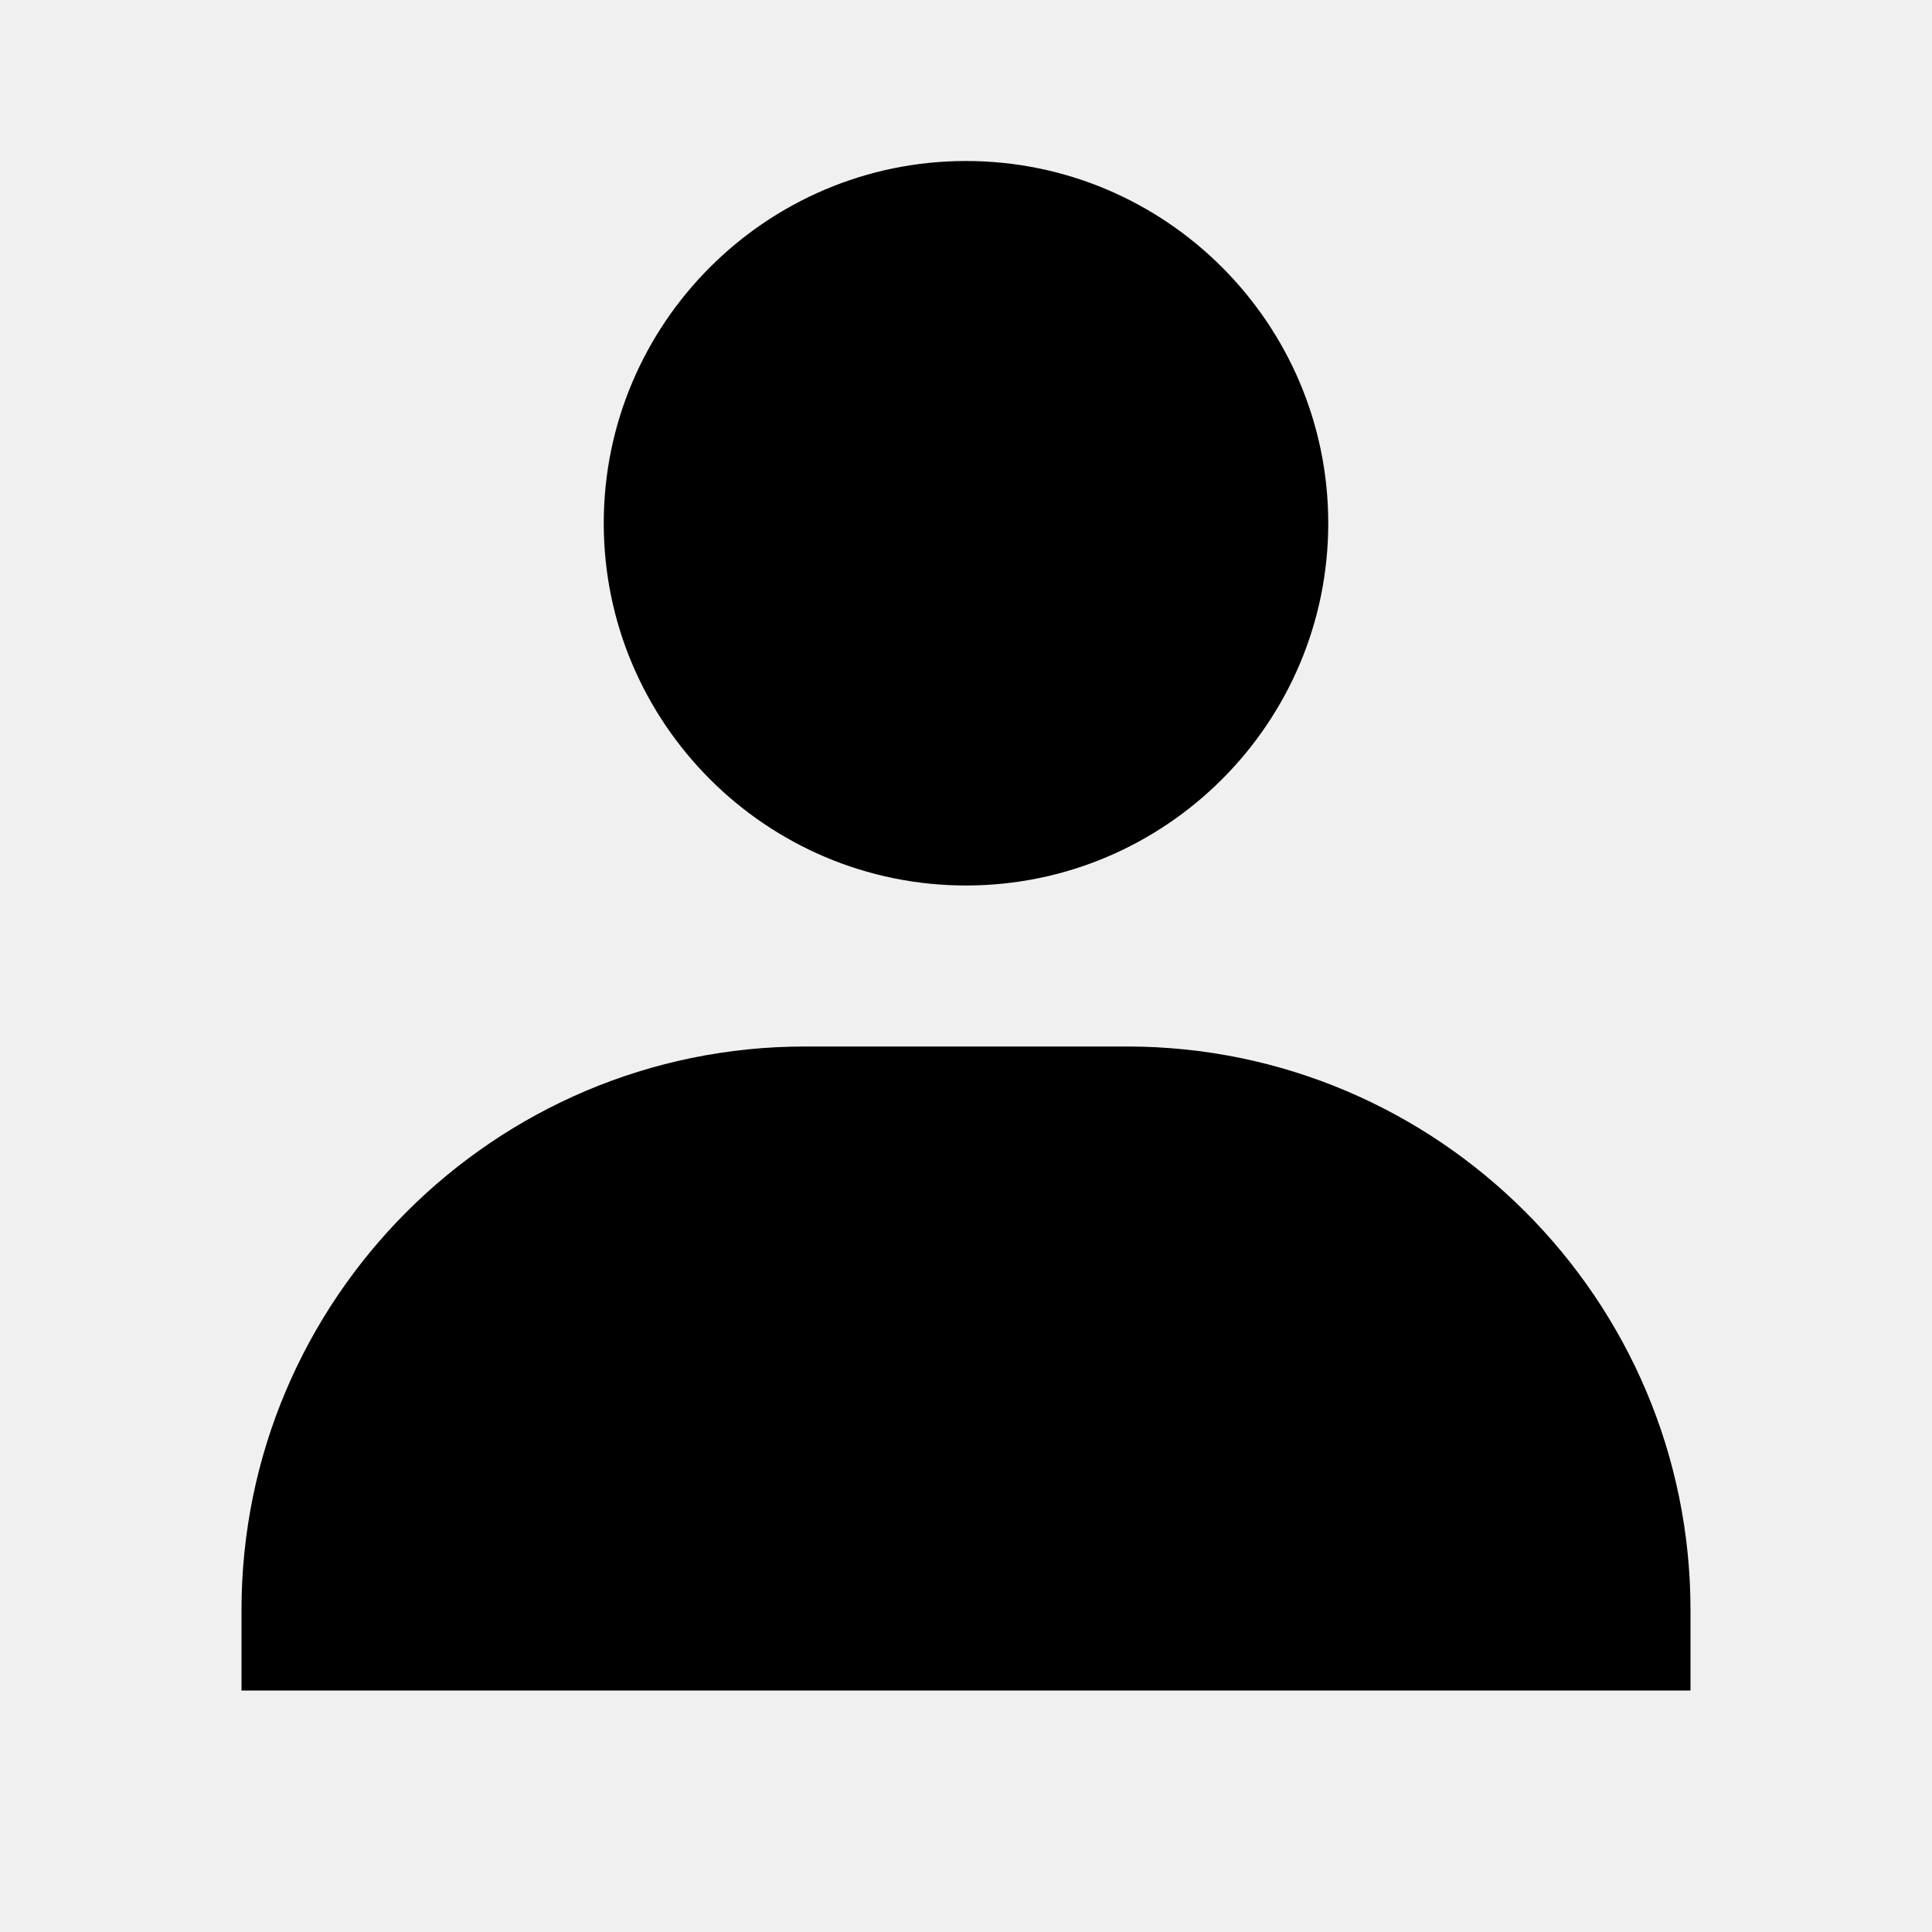
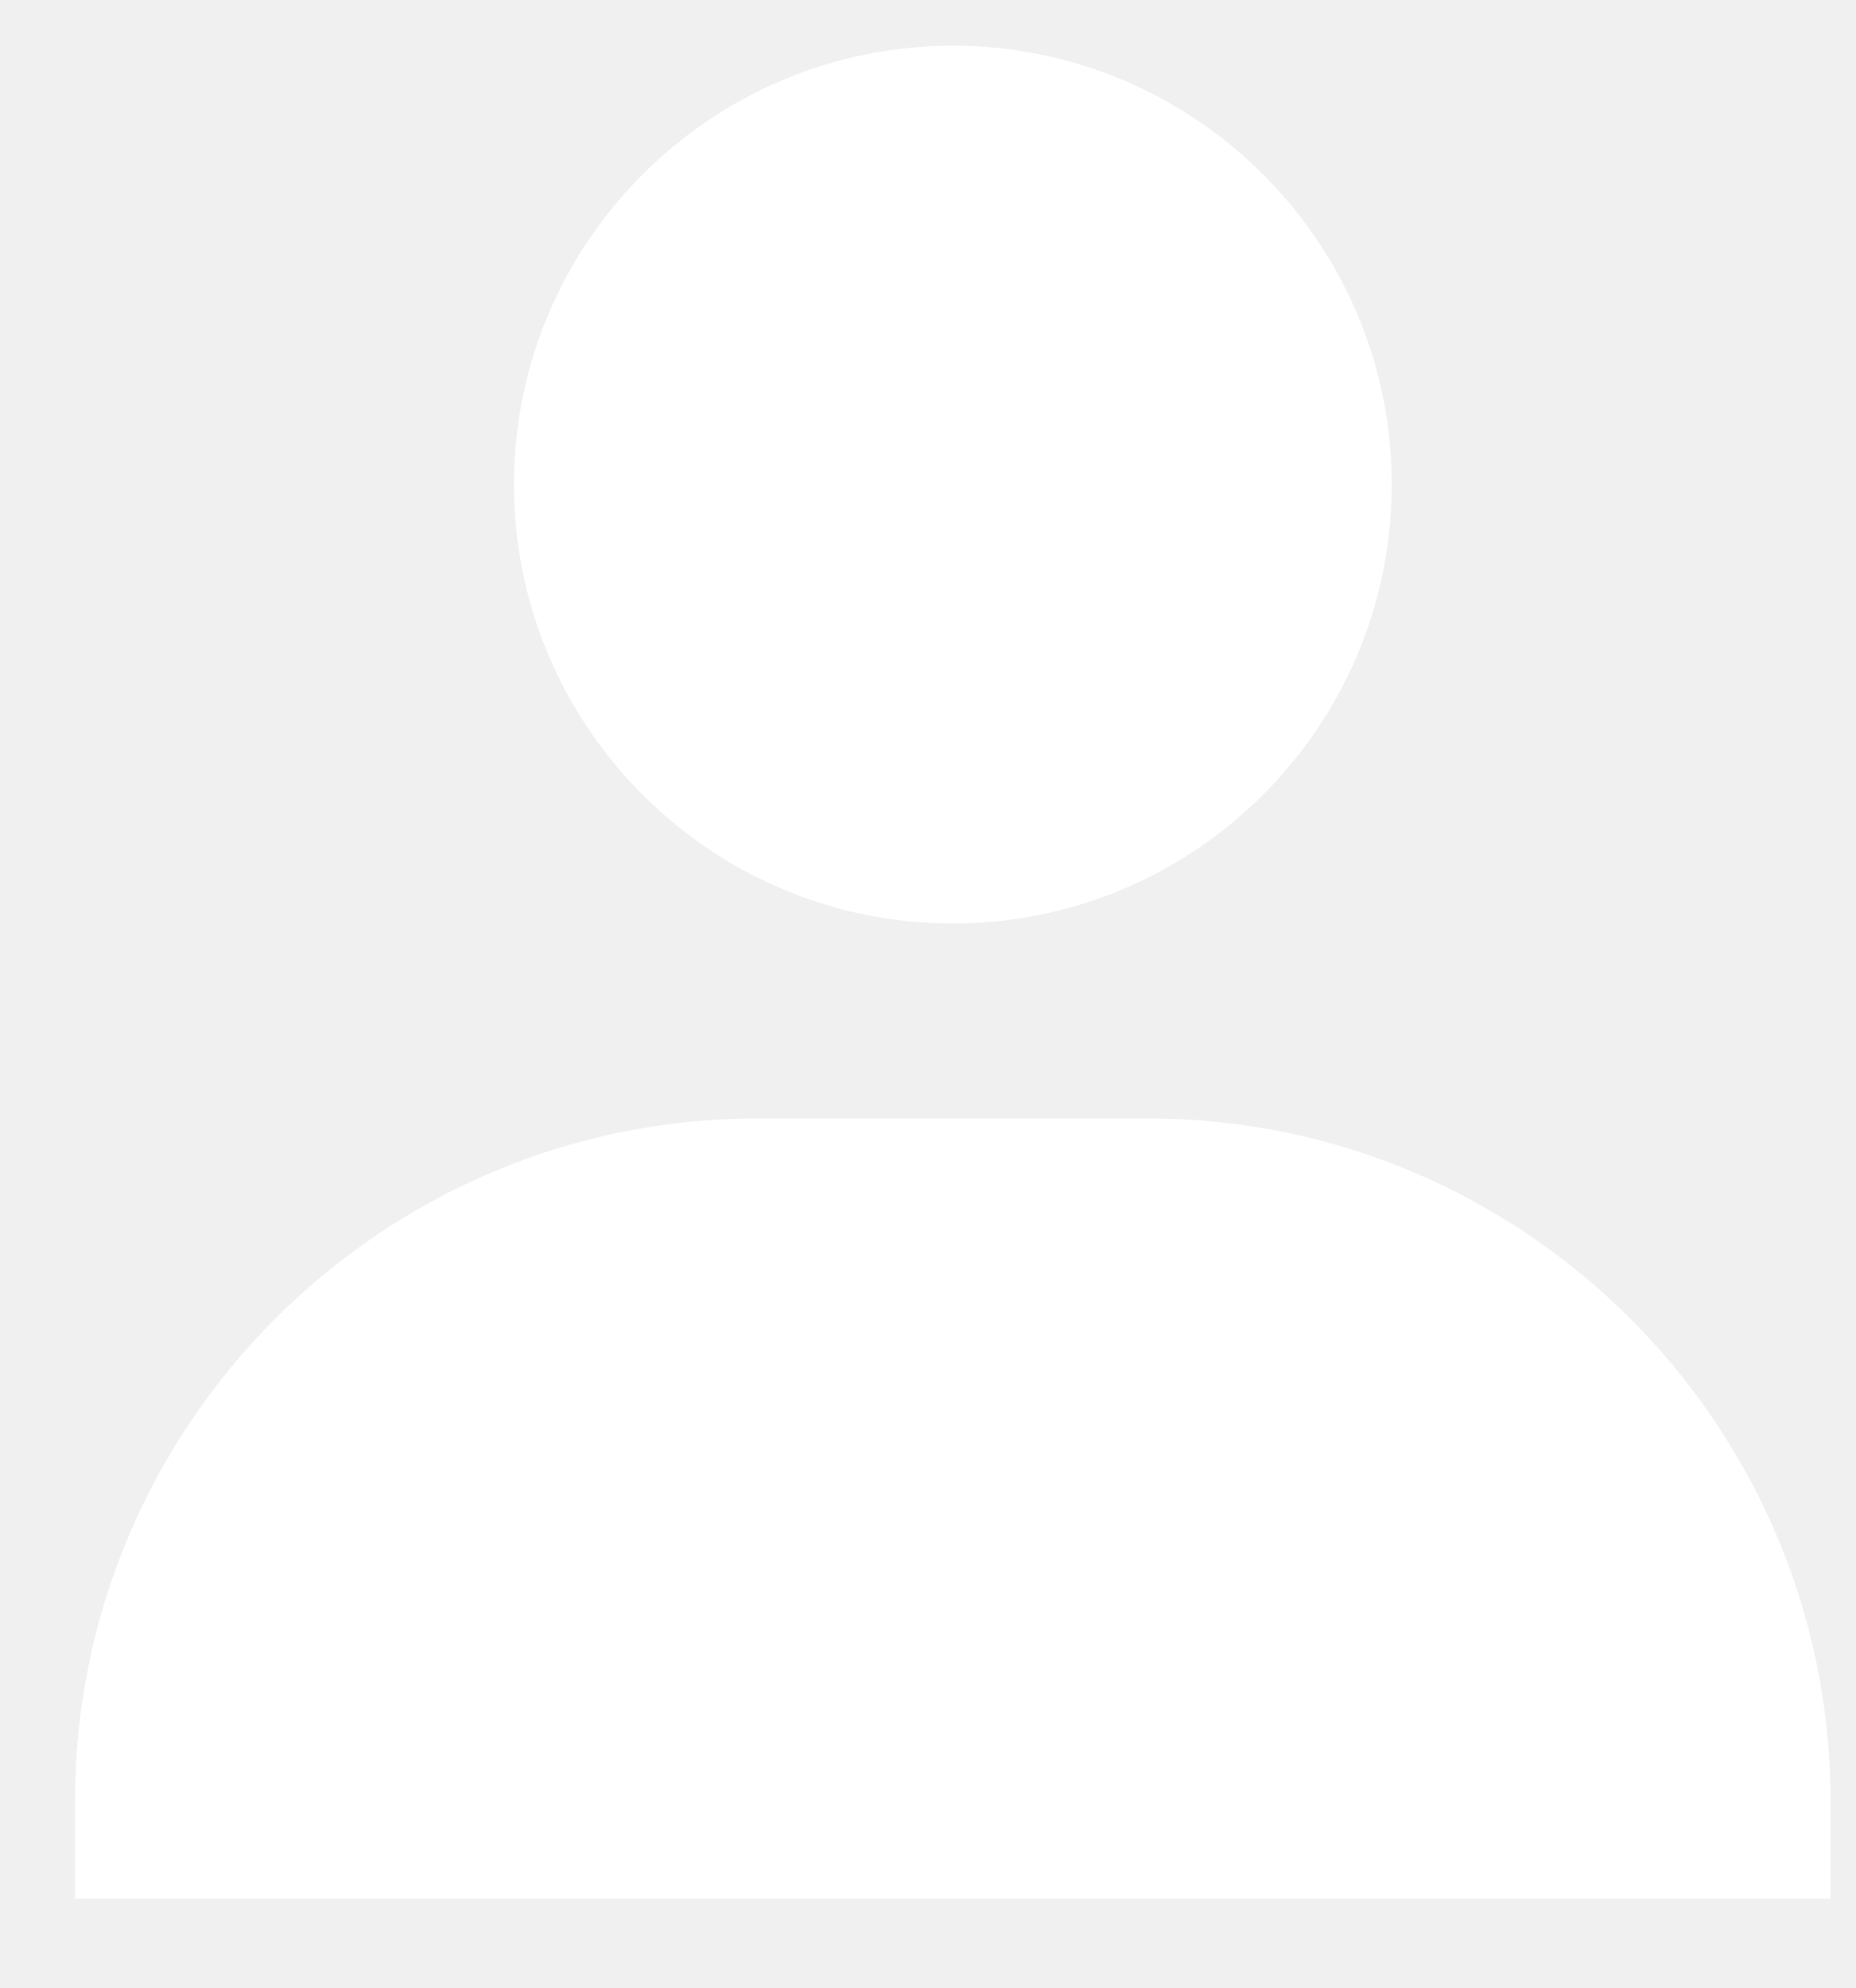
- <svg xmlns="http://www.w3.org/2000/svg" width="24" height="24" viewBox="0 0 24 24" fill="none">
-   <path d="M7.5 6.5C7.5 8.981 9.519 11 12 11C14.481 11 16.5 8.981 16.5 6.5C16.5 4.019 14.481 2 12 2C9.519 2 7.5 4.019 7.5 6.5ZM20 21H21V20C21 16.141 17.859 13 14 13H10C6.14 13 3 16.141 3 20V21H20Z" fill="black" />
+ <svg xmlns="http://www.w3.org/2000/svg" width="14" height="15" viewBox="0 0 14 15" fill="none">
+   <path d="M3.878 3.656C3.878 5.482 5.364 6.968 7.189 6.968C9.015 6.968 10.501 5.482 10.501 3.656C10.501 1.83 9.015 0.345 7.189 0.345C5.364 0.345 3.878 1.83 3.878 3.656ZM13.076 14.326H13.812V13.591C13.812 10.751 11.501 8.439 8.661 8.439H5.718C2.877 8.439 0.566 10.751 0.566 13.591V14.326H13.076Z" fill="white" />
</svg>
